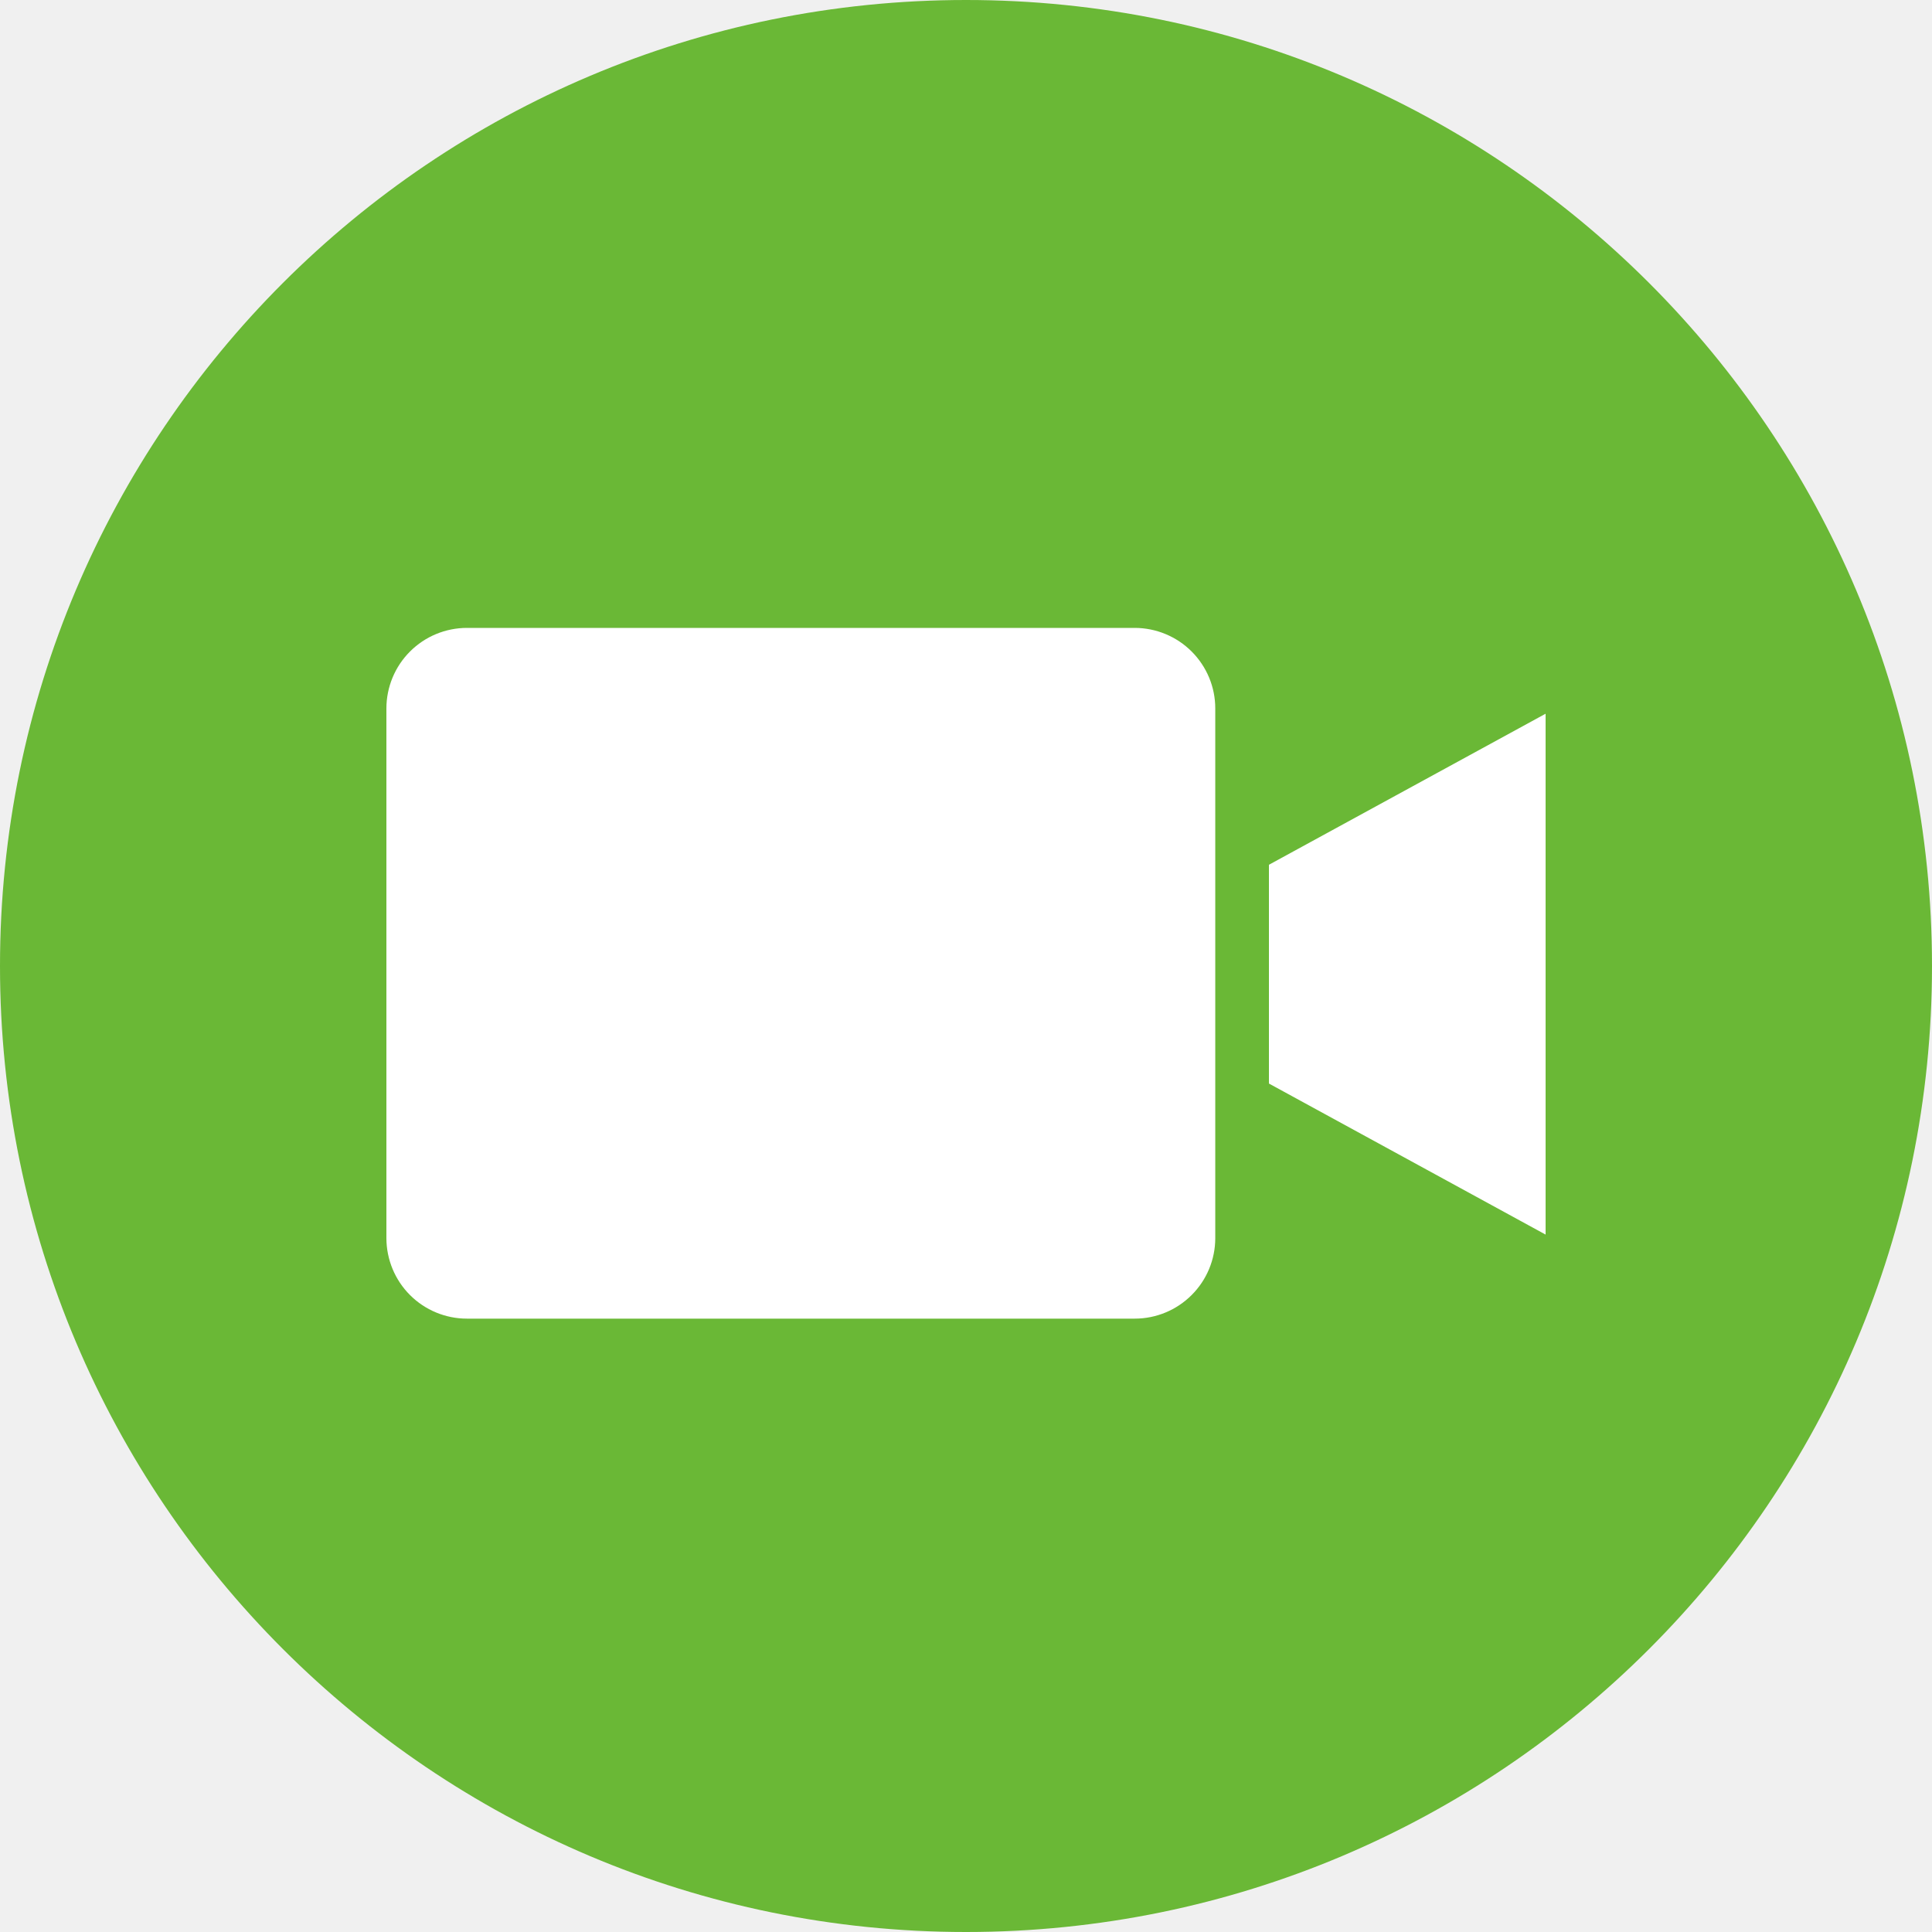
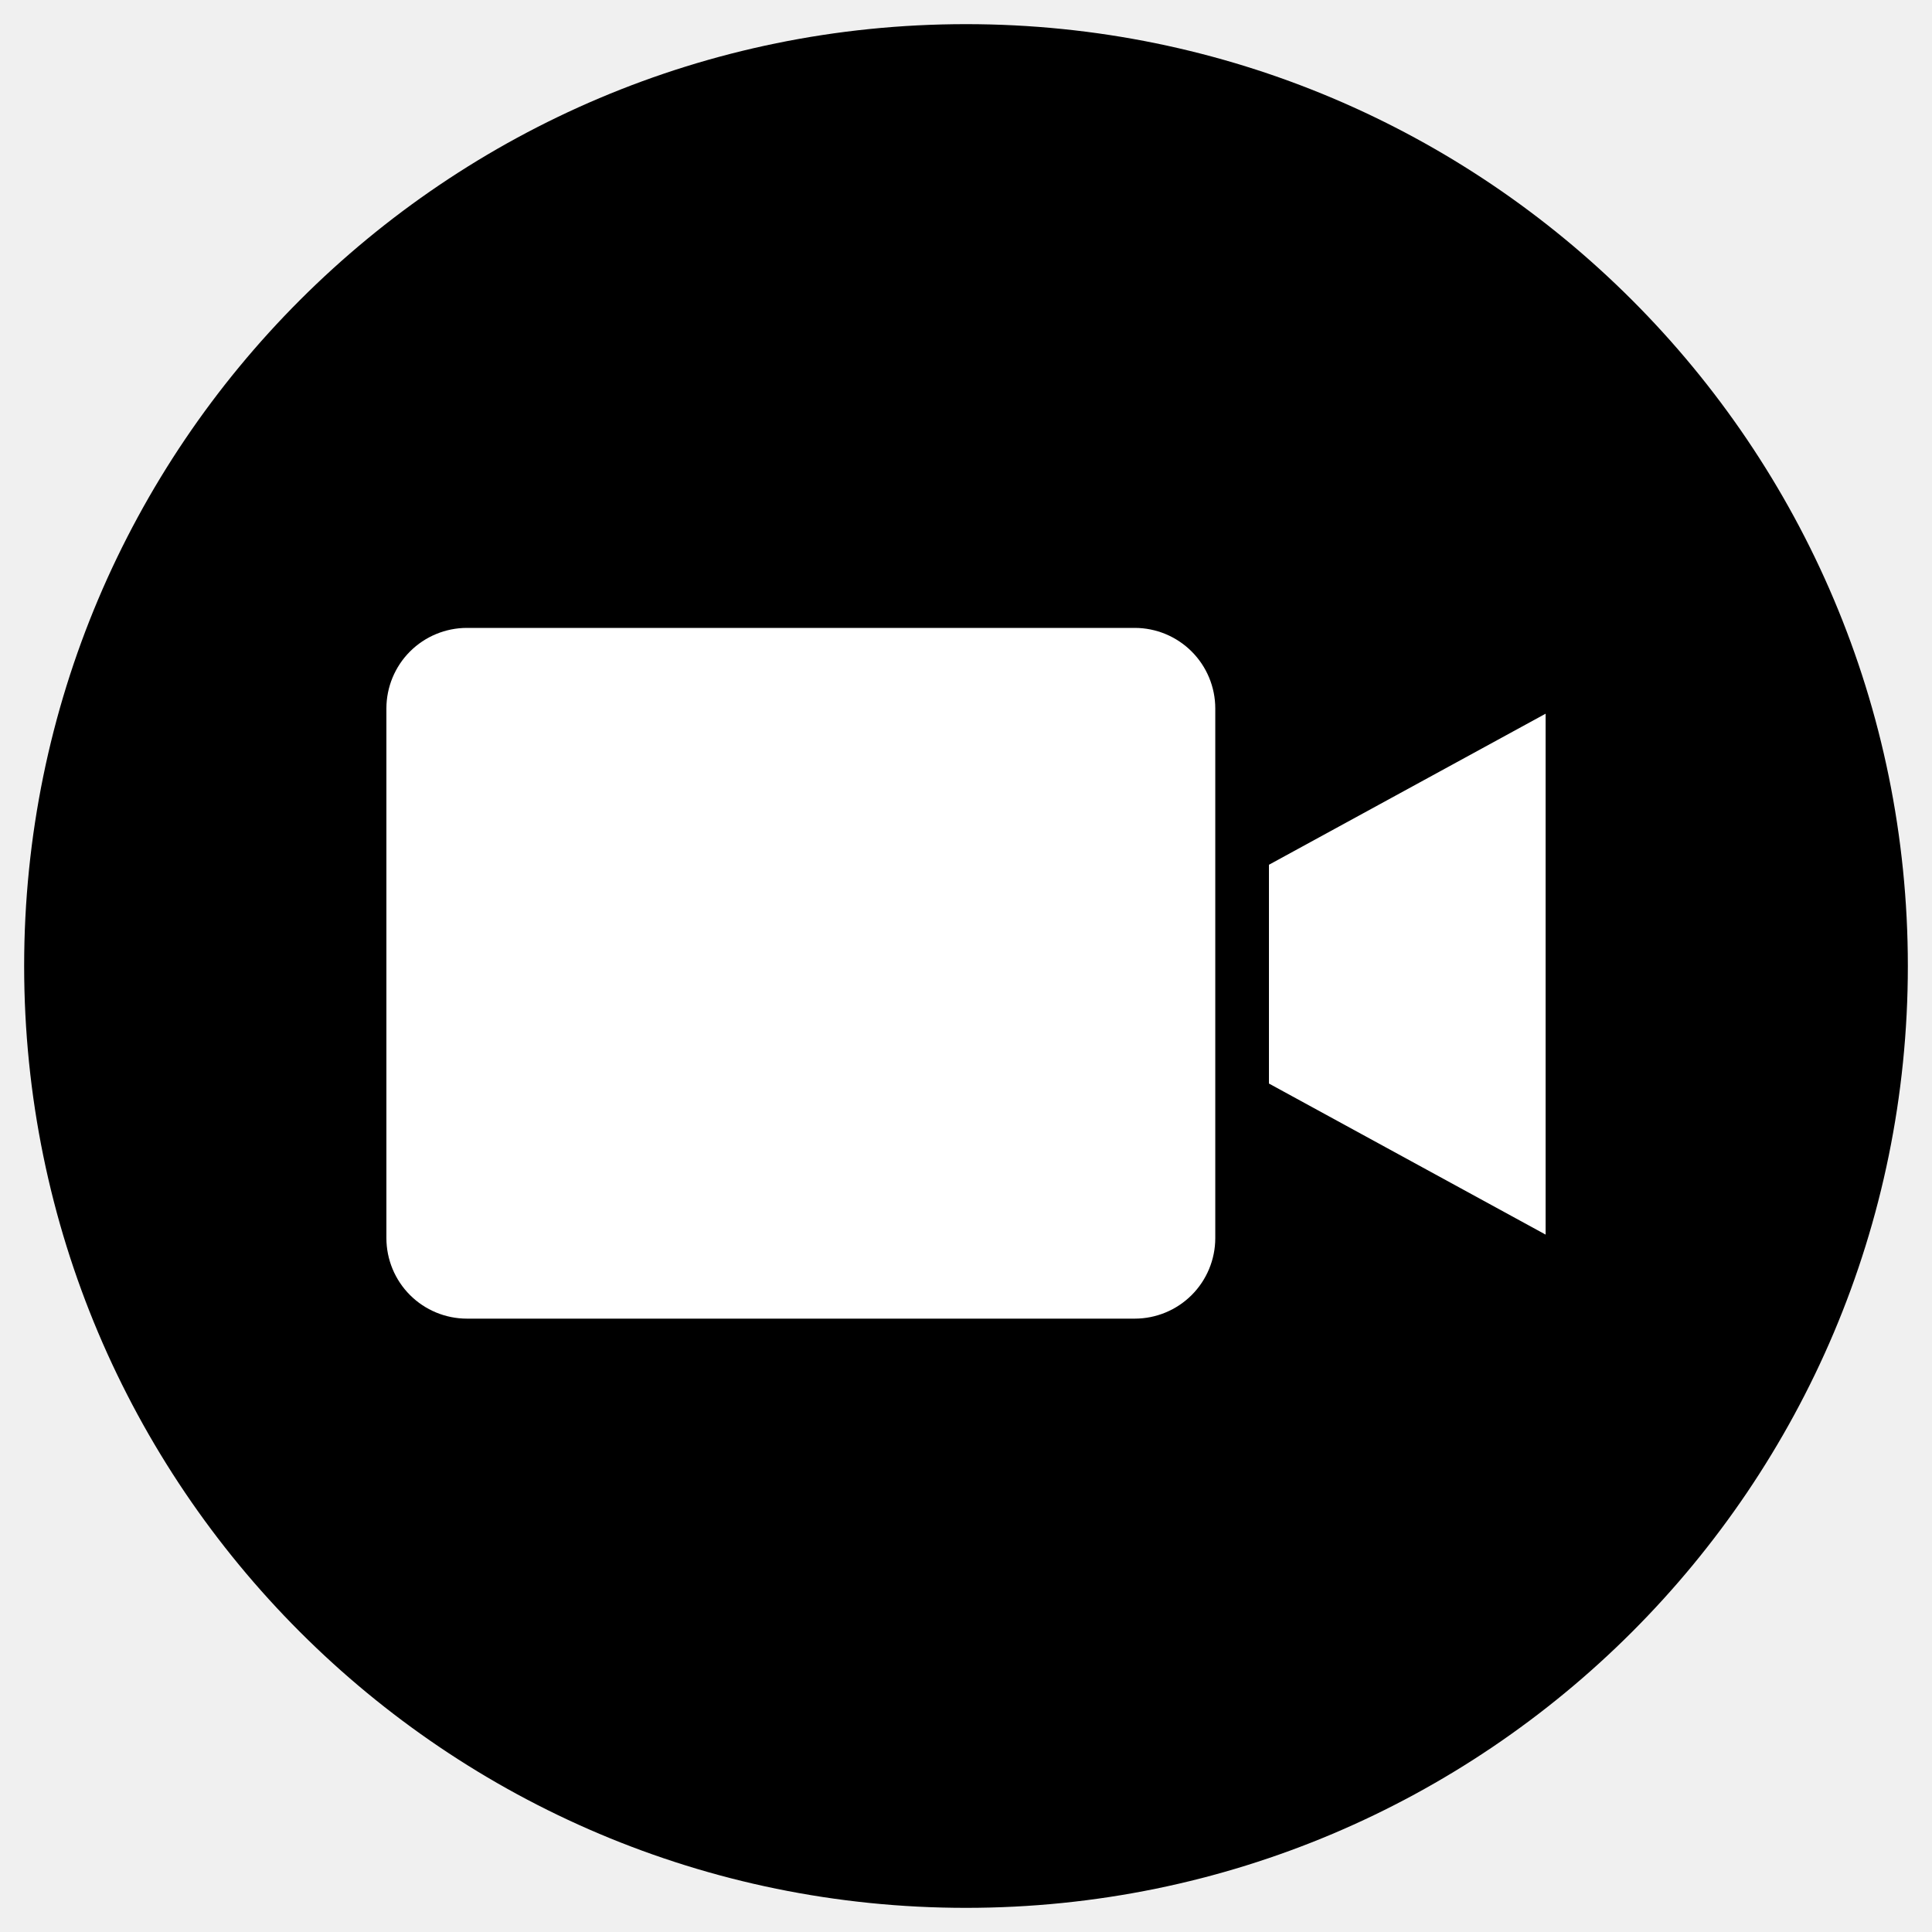
- <svg xmlns="http://www.w3.org/2000/svg" width="50" height="50" viewBox="0 0 50 50" fill="none">
-   <circle cx="25" cy="25" r="25" fill="#6AB836" />
-   <path d="M29.368 16.25H12.083C11.531 16.251 11.001 16.47 10.611 16.861C10.22 17.251 10.001 17.781 10 18.333V32.043C10.001 32.595 10.22 33.125 10.611 33.516C11.001 33.906 11.531 34.126 12.083 34.126H29.368C29.92 34.126 30.45 33.906 30.84 33.515C31.231 33.125 31.451 32.595 31.451 32.043V18.333C31.451 17.781 31.231 17.252 30.84 16.861C30.45 16.471 29.92 16.251 29.368 16.25ZM32.84 28.042L40 31.951V18.471L32.84 22.38V28.042Z" fill="white" />
+ <svg xmlns="http://www.w3.org/2000/svg" width="80" height="80" viewBox="0 0 80 80">
+   <circle cx="40" cy="40" r="39" stroke="none" stroke-width="2" />
+   <path d="M46.989 26H19.333C18.45 26.001 17.602 26.352 16.977 26.977C16.352 27.602 16.001 28.45 16 29.333V51.269C16.001 52.153 16.352 53 16.977 53.625C17.602 54.25 18.45 54.601 19.333 54.602H46.989C47.873 54.601 48.72 54.249 49.345 53.625C49.969 53 50.321 52.153 50.322 51.269V29.333C50.321 28.45 49.969 27.602 49.345 26.978C48.72 26.353 47.873 26.001 46.989 26ZM52.544 44.867L64 51.122V29.553L52.544 35.808V44.867Z" fill="white" />
</svg>
